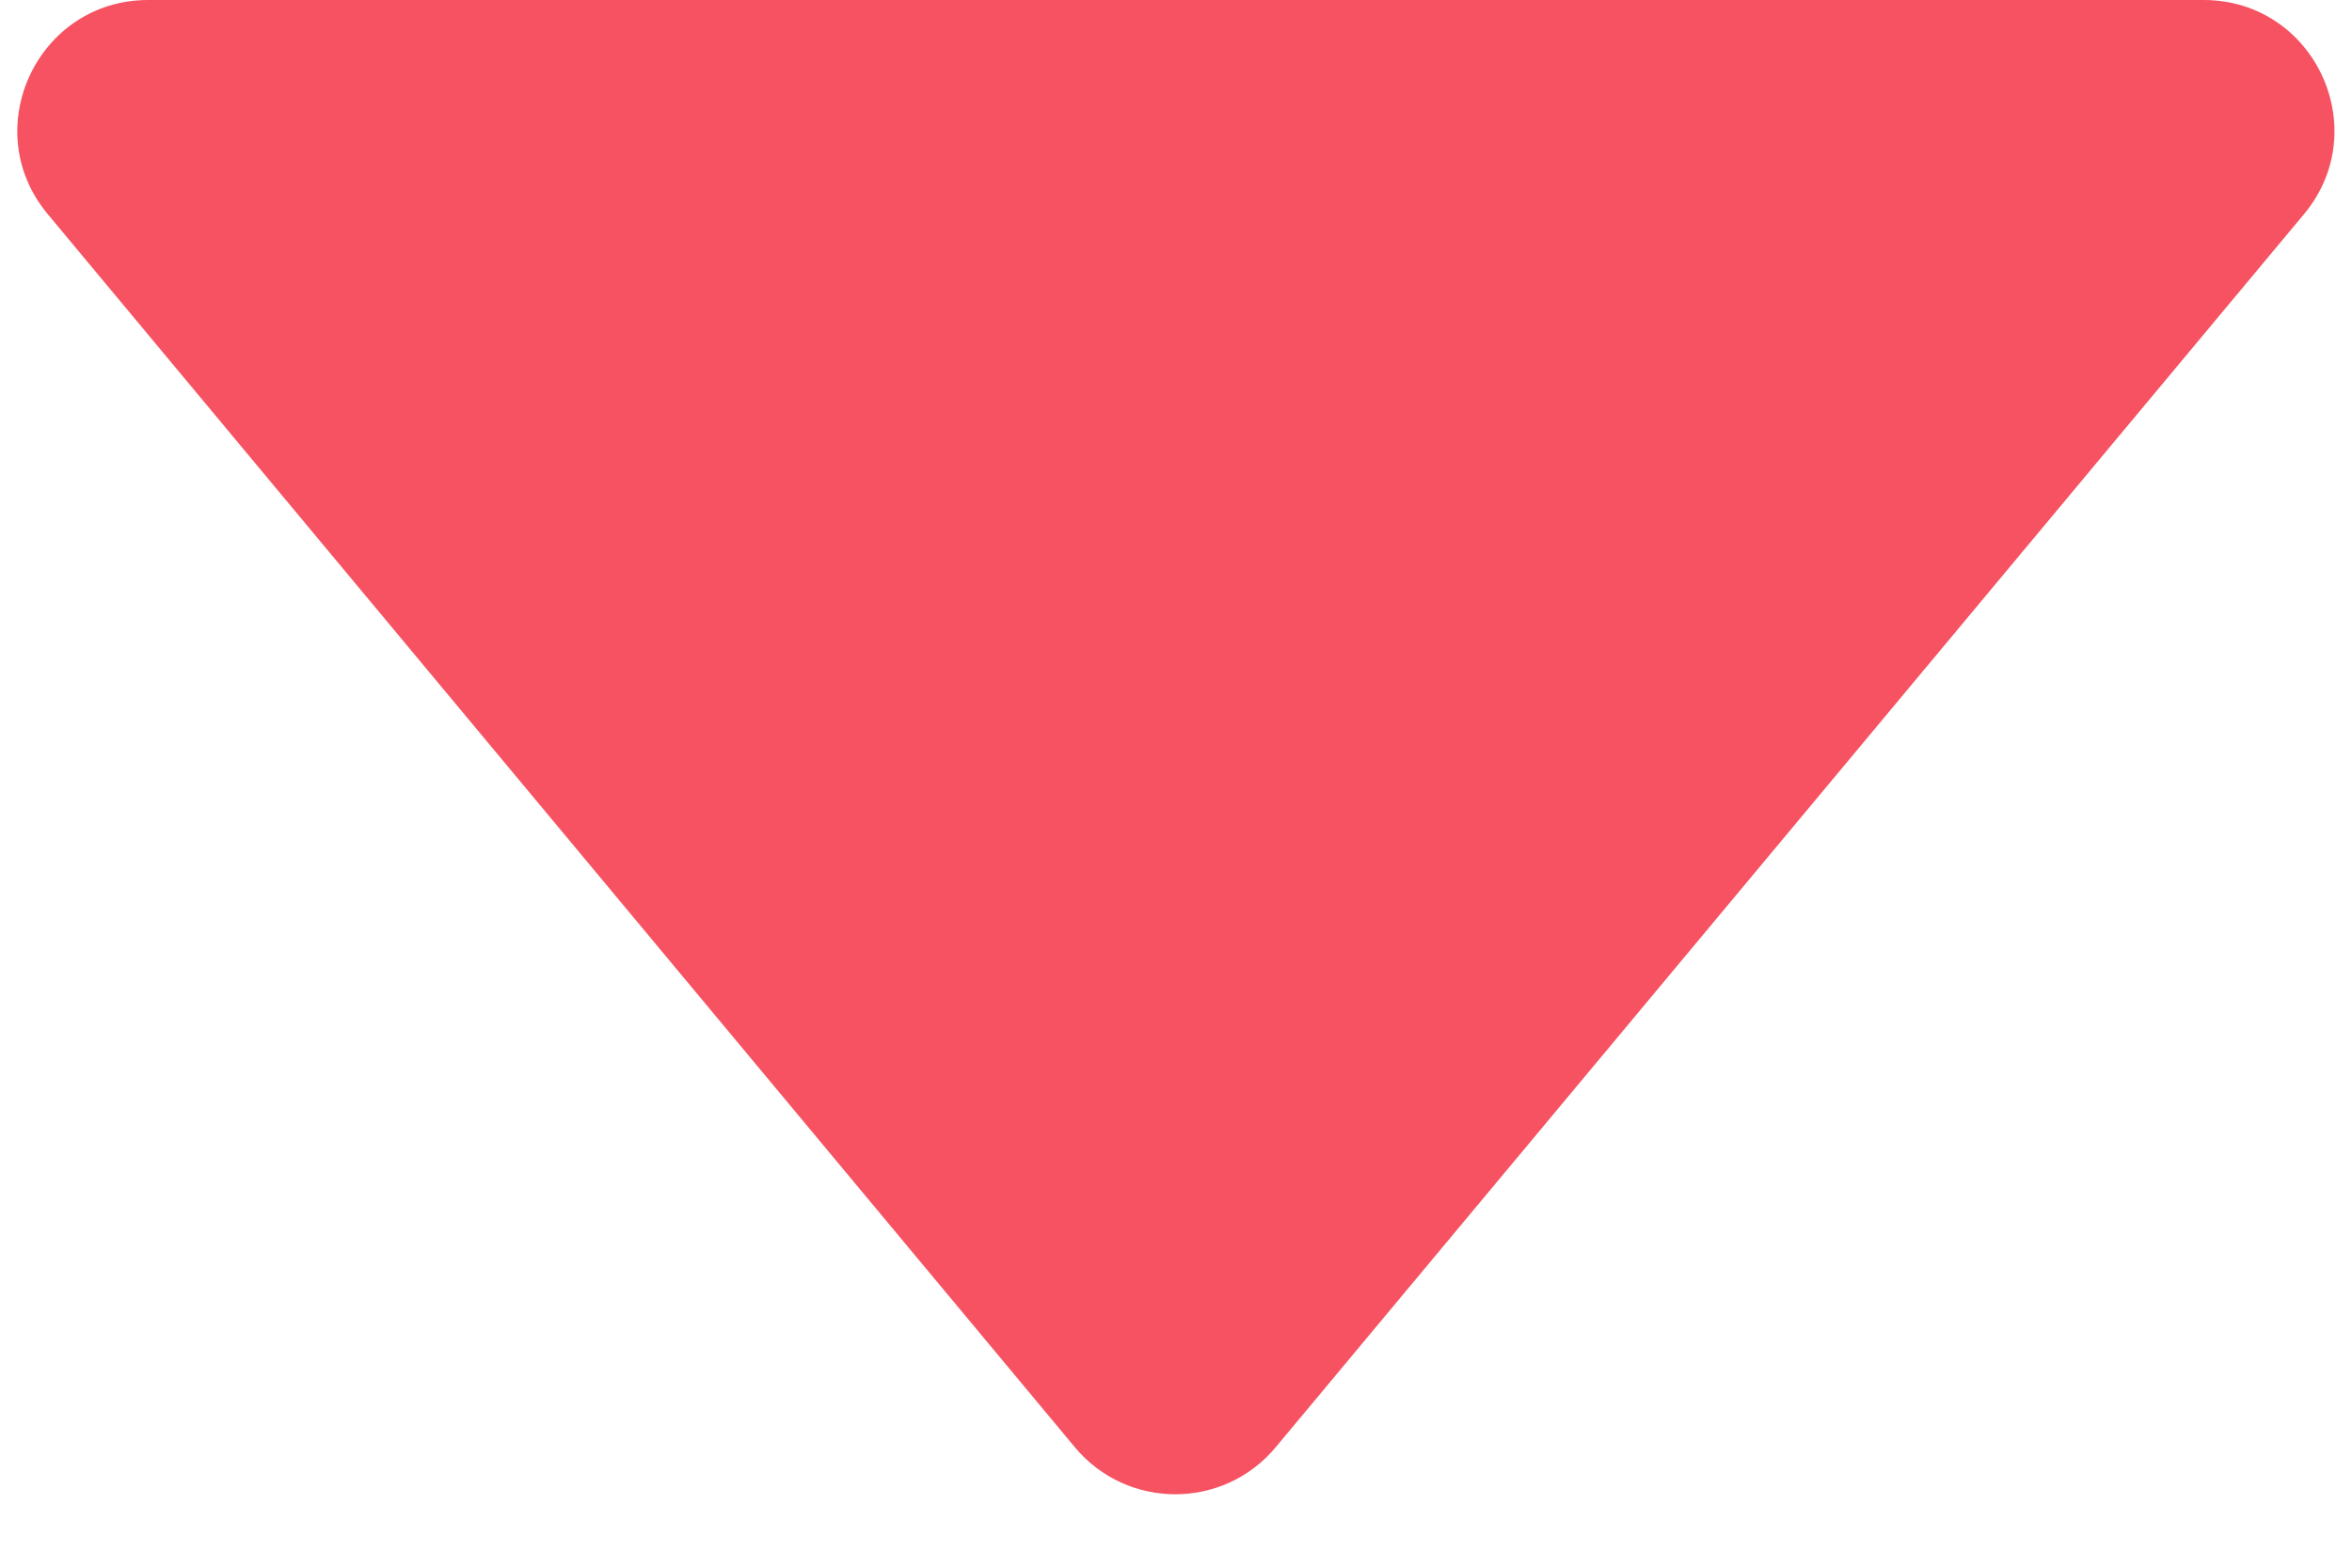
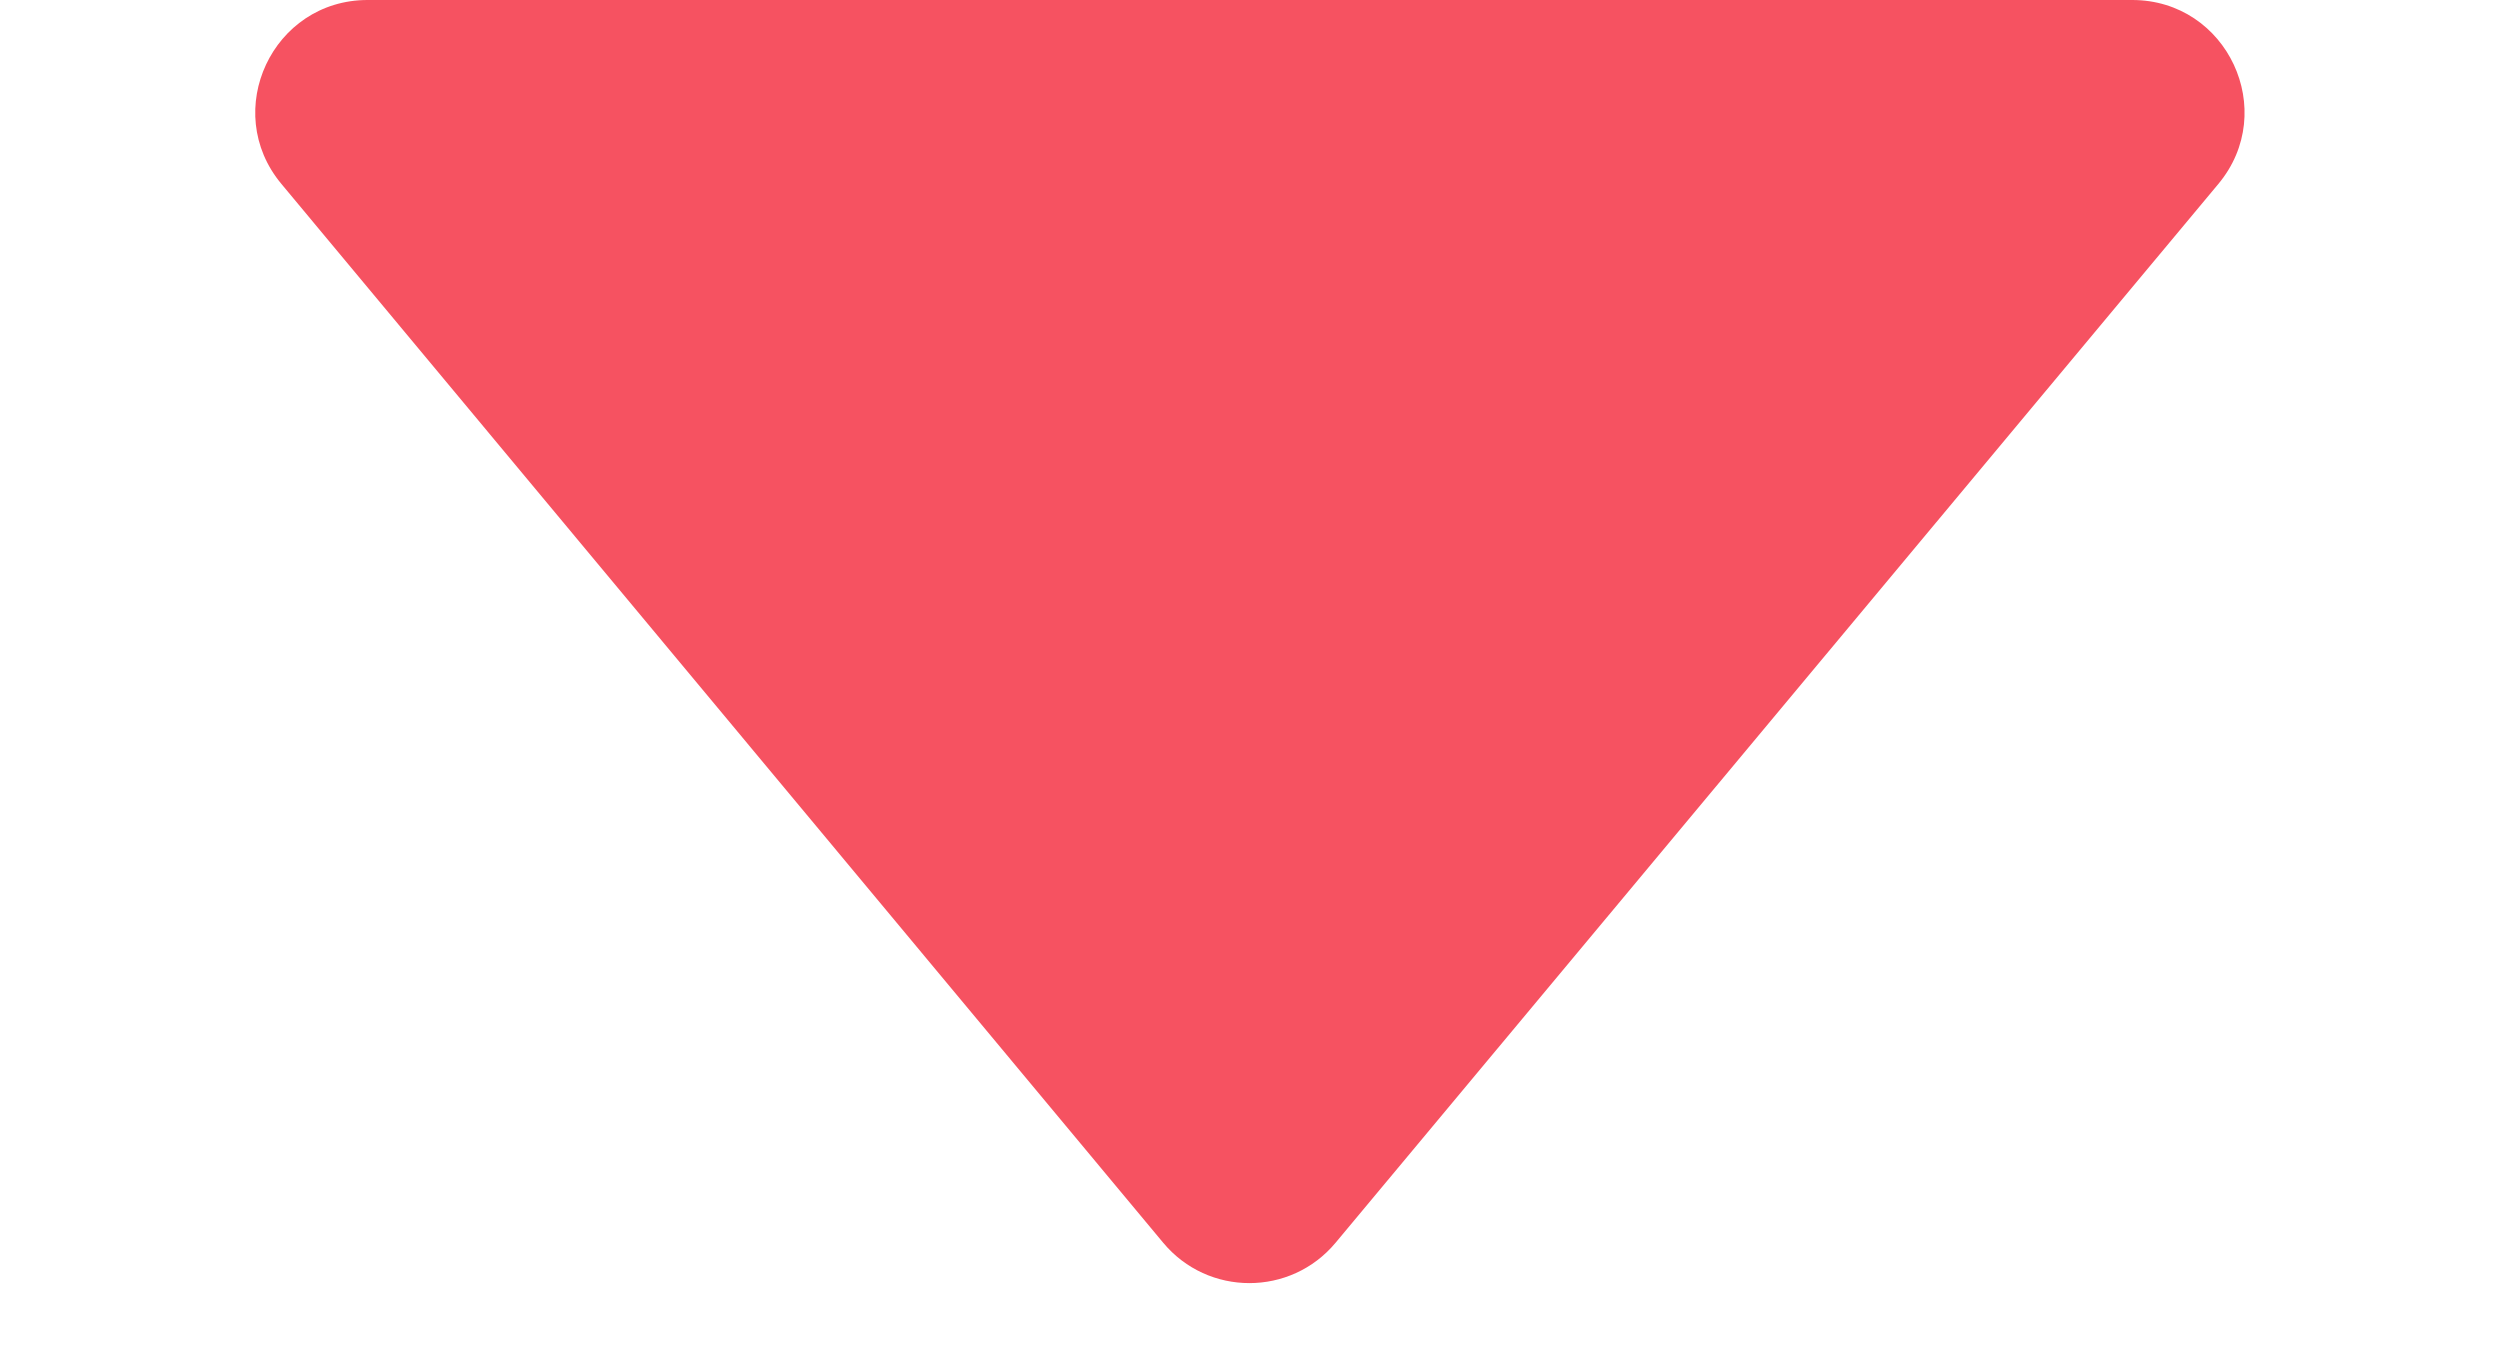
- <svg xmlns="http://www.w3.org/2000/svg" width="18" height="12" viewBox="0 0 18 12" fill="none">
+ <svg xmlns="http://www.w3.org/2000/svg" width="13" height="7" viewBox="0 0 18 12" fill="none">
  <path fill-rule="evenodd" clip-rule="evenodd" d="M1.134 0C0.287 0 -0.177 0.989 0.366 1.64L8.226 11.078C8.626 11.558 9.363 11.558 9.763 11.078L17.632 1.64C18.175 0.989 17.712 0 16.864 0H1.134Z" fill="#F65261" />
</svg>
